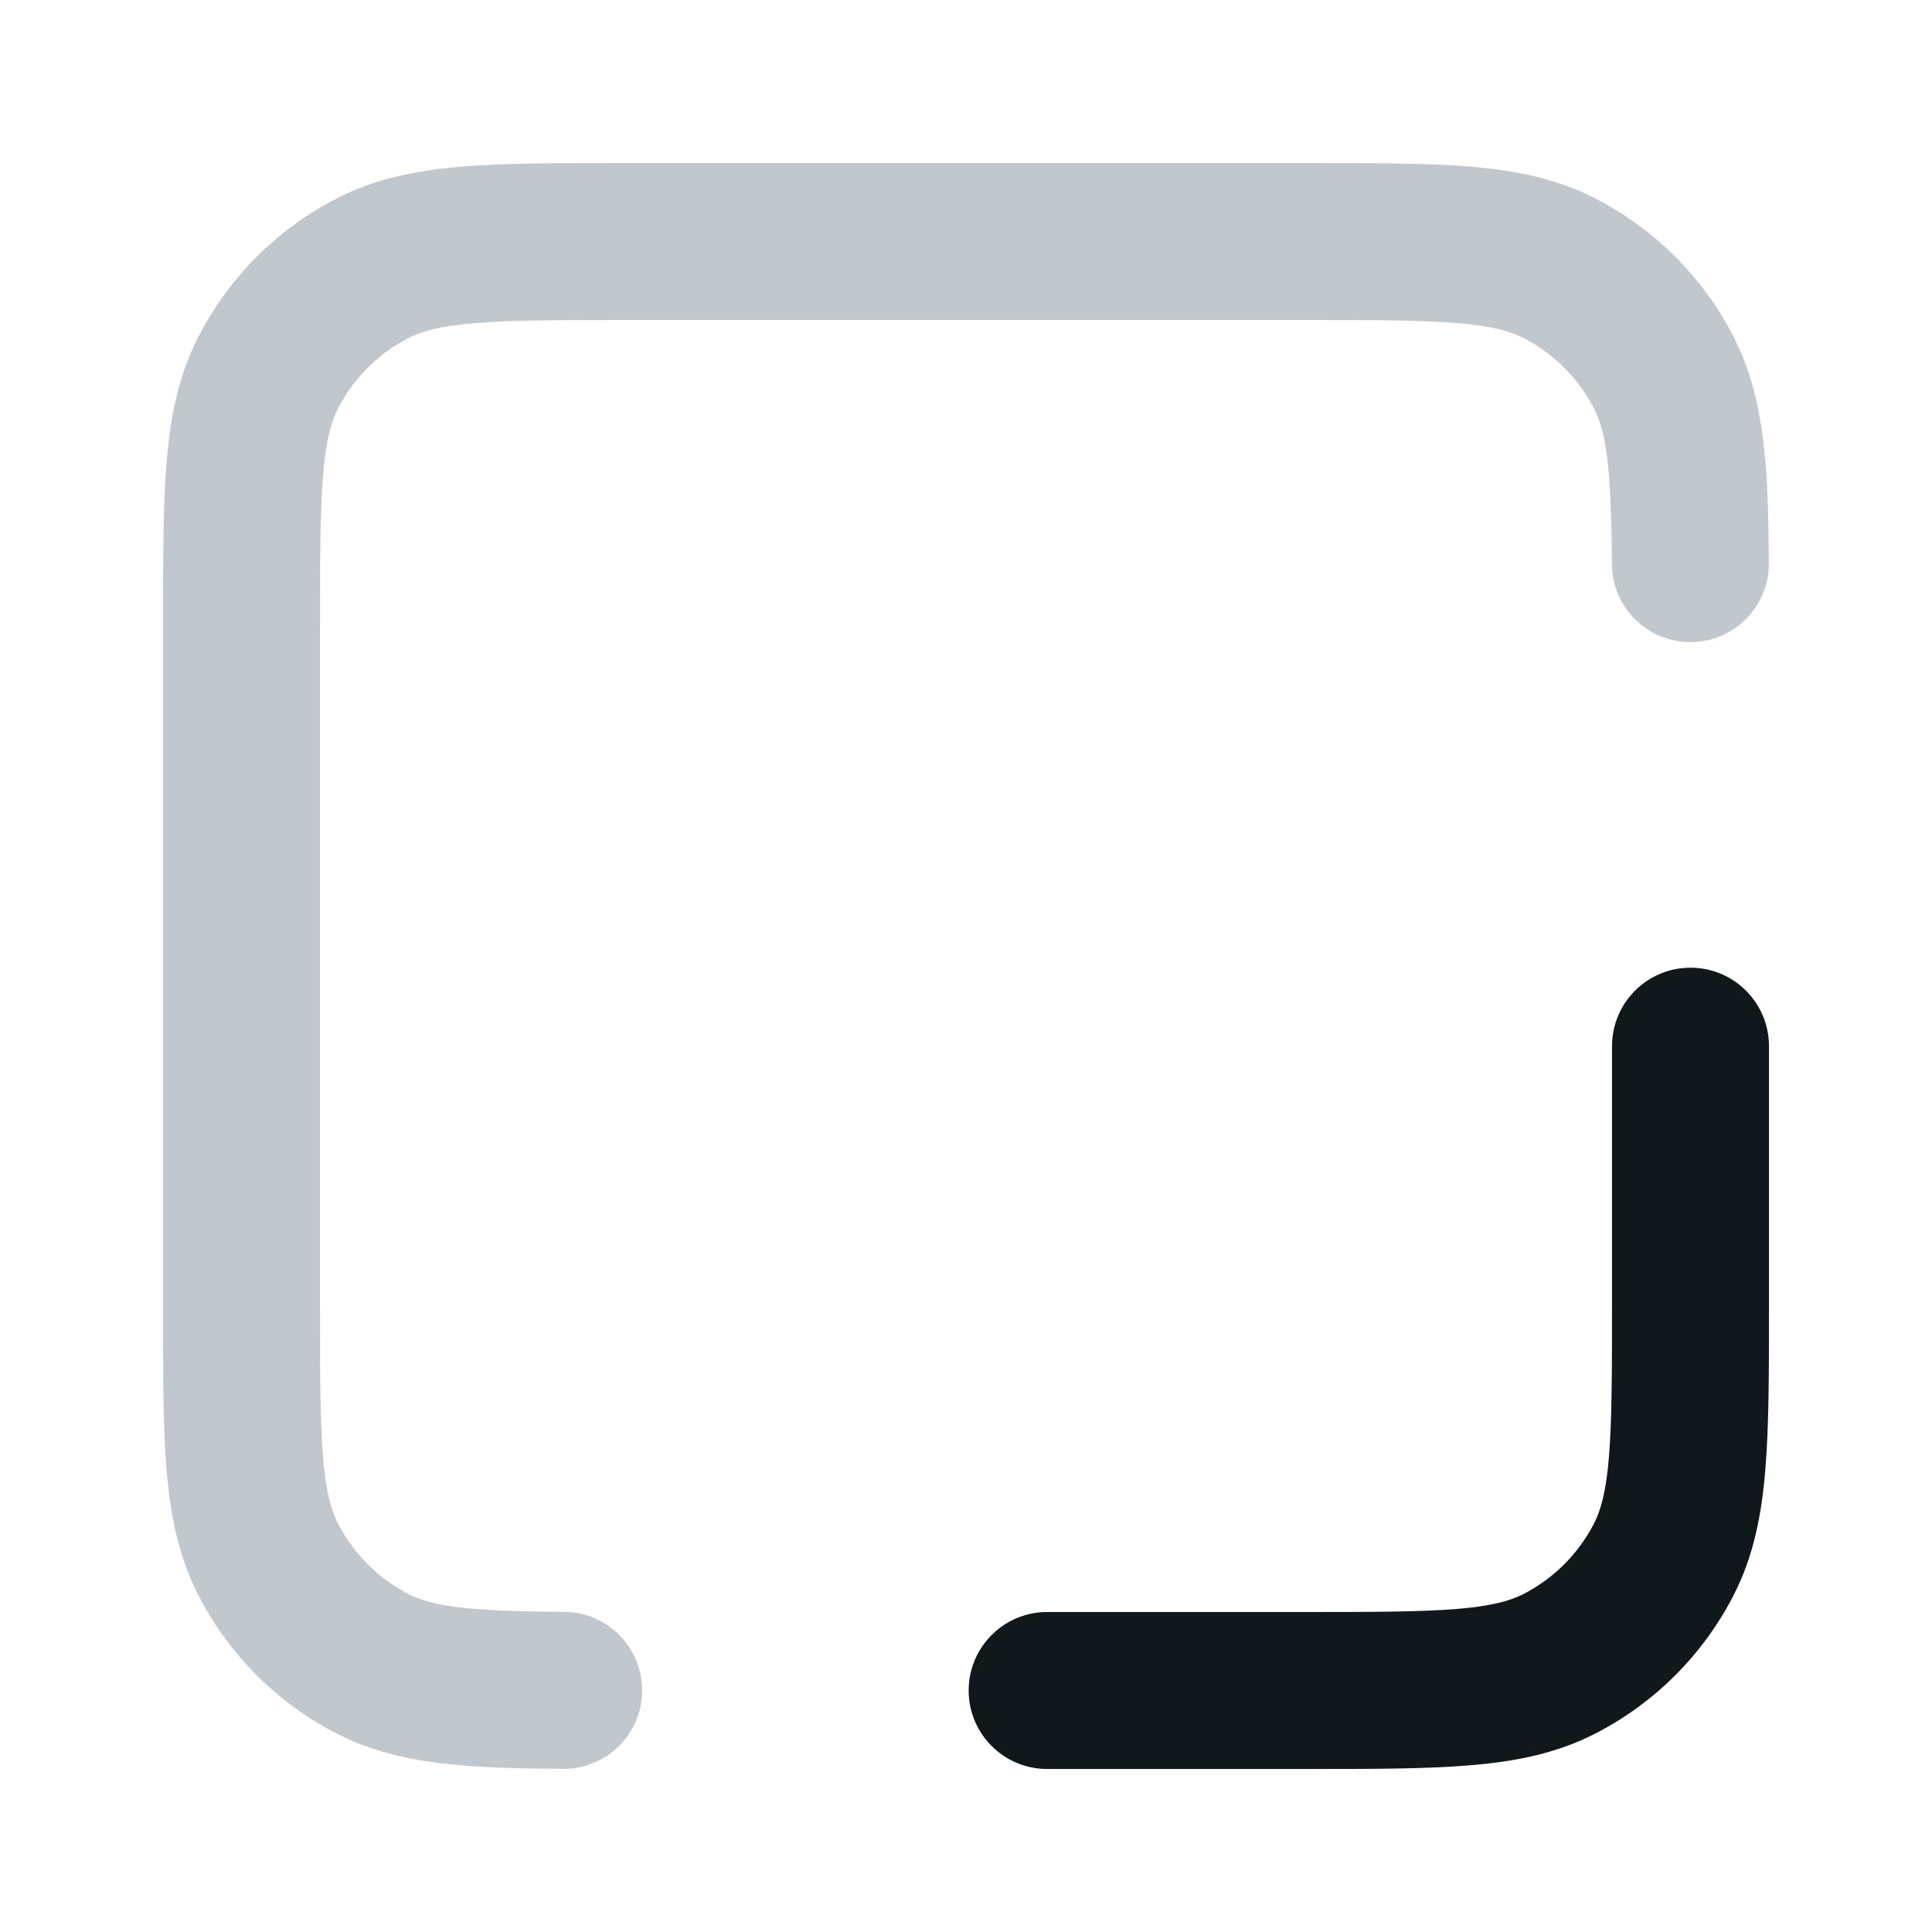
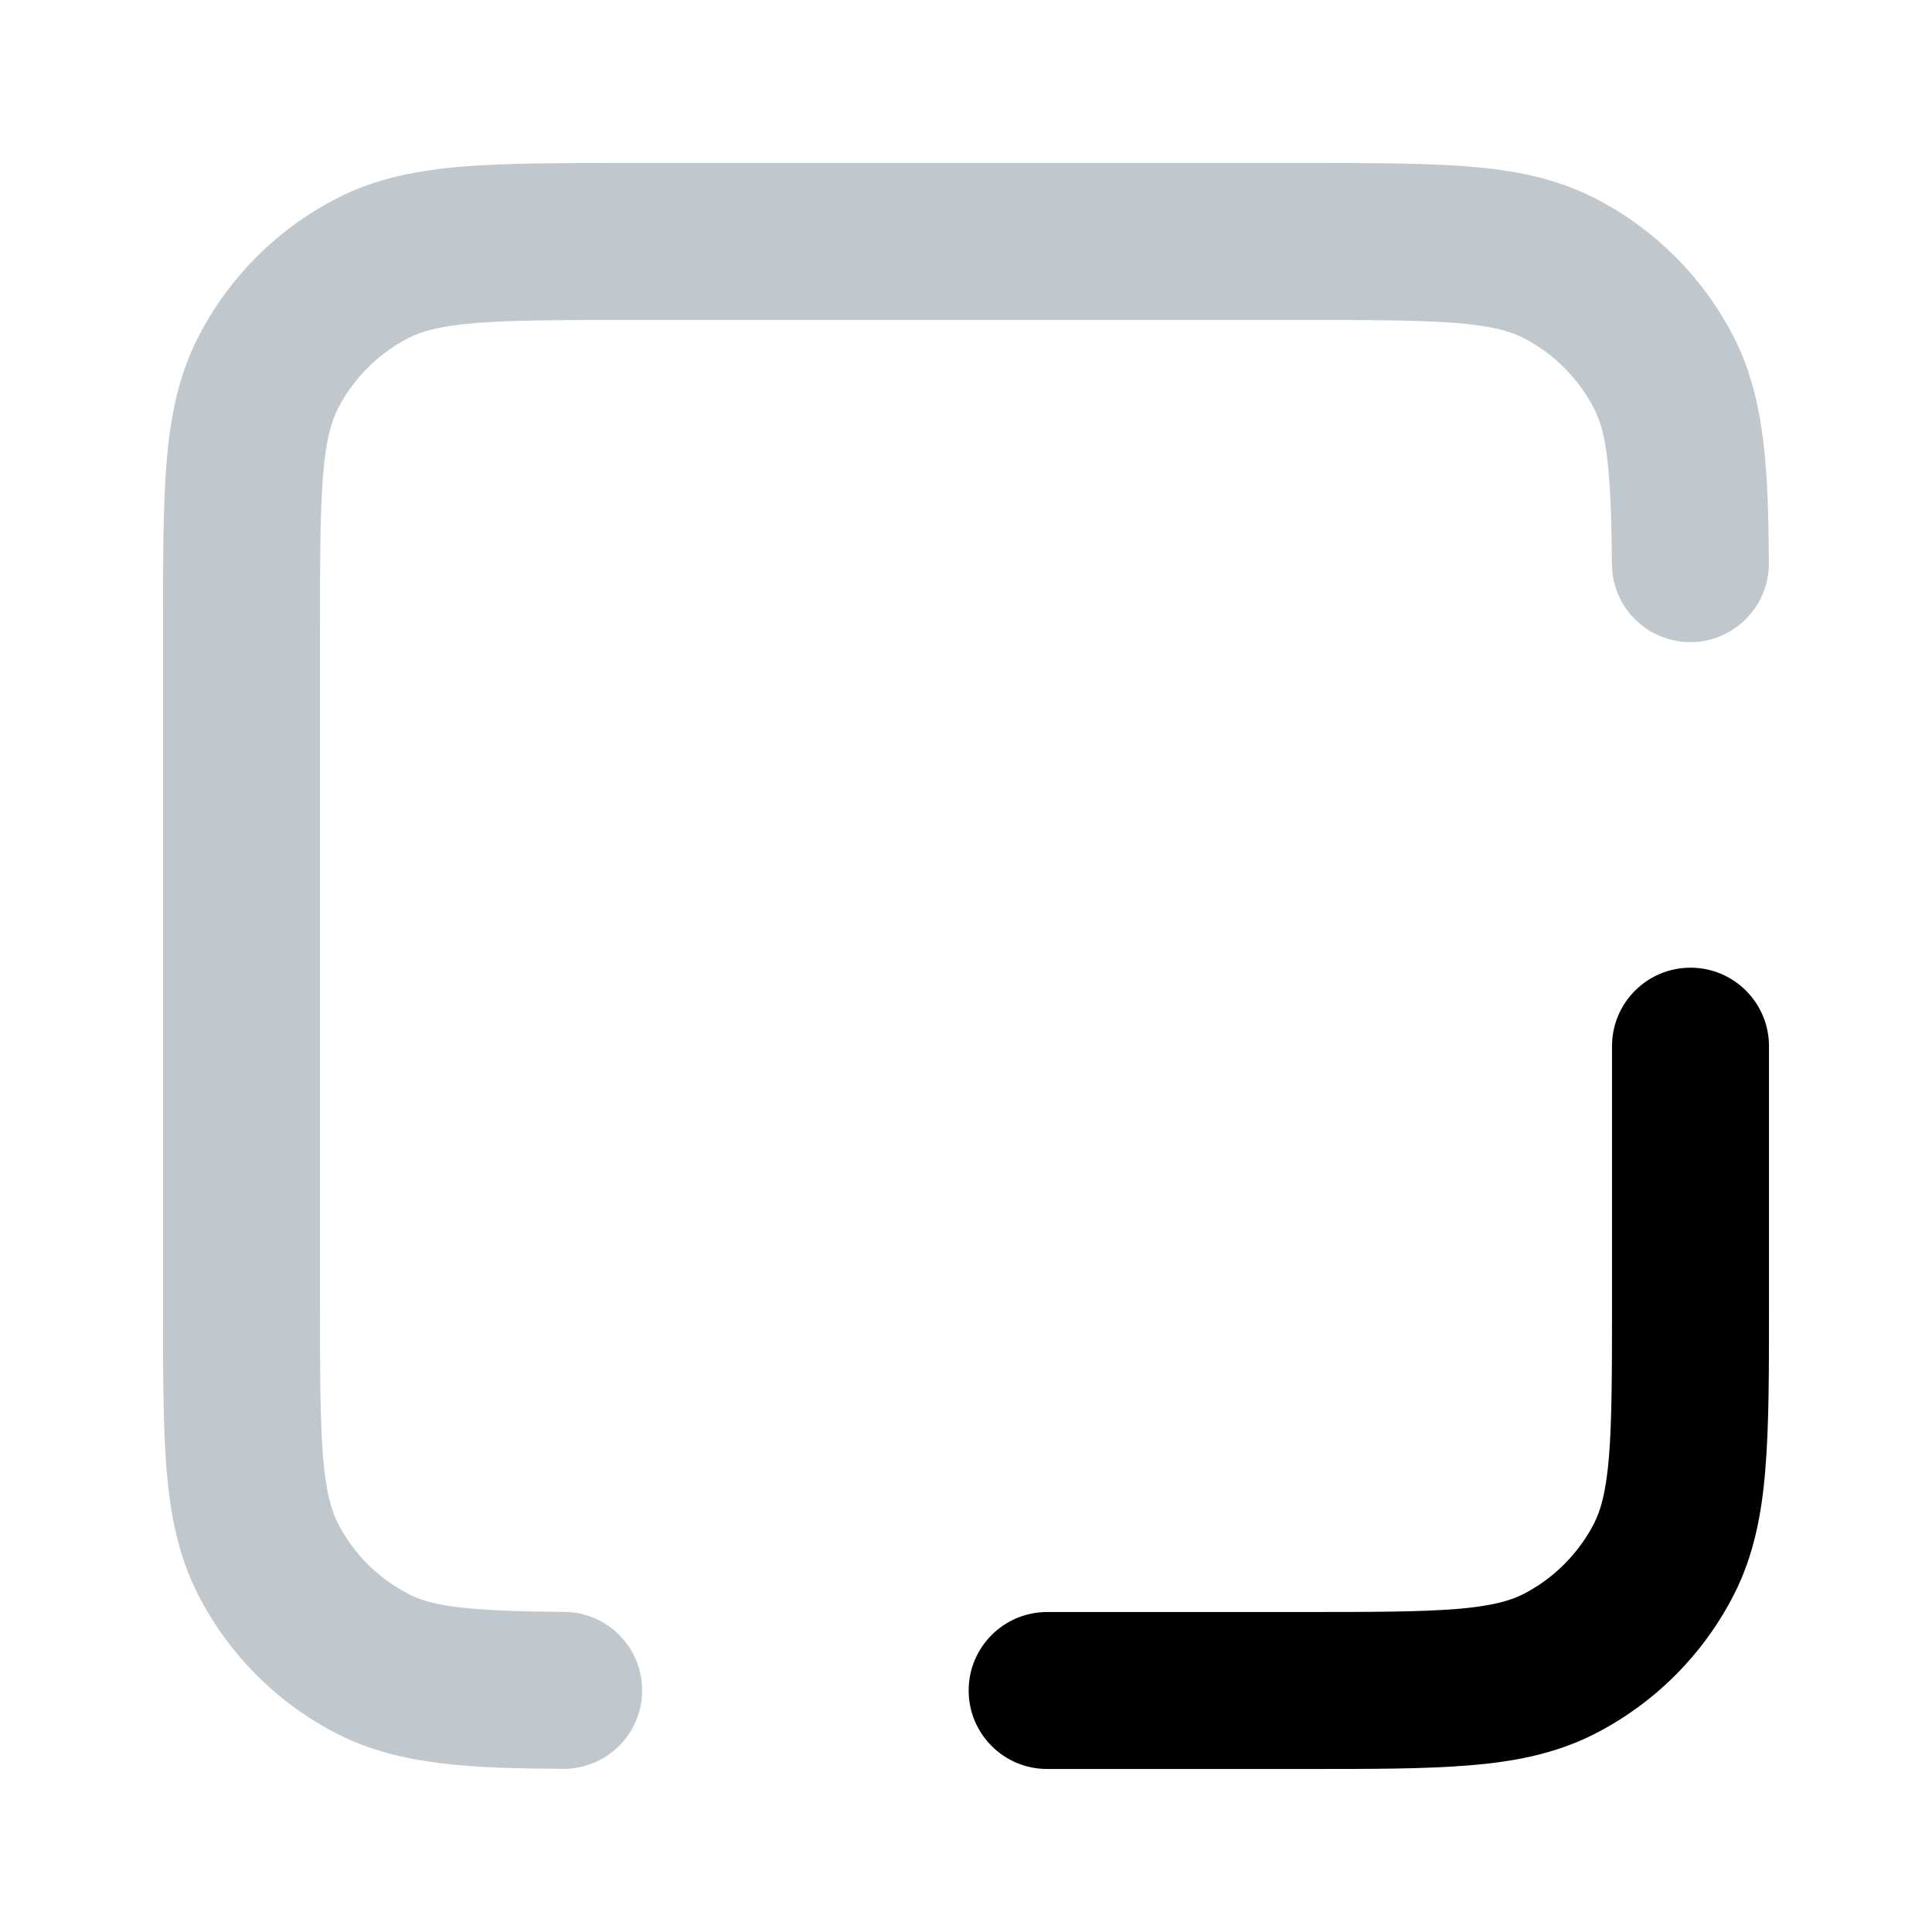
<svg xmlns="http://www.w3.org/2000/svg" width="16" height="16" viewBox="0 0 16 16">
  <path fill-rule="evenodd" clip-rule="evenodd" d="M5.318 14.003C5.316 14.362 5.022 14.651 4.663 14.649C3.915 14.644 3.311 14.623 2.797 14.361C2.298 14.107 1.893 13.702 1.639 13.203C1.475 12.882 1.41 12.54 1.379 12.167C1.35 11.806 1.35 11.364 1.35 10.827L1.35 5.173C1.35 4.636 1.35 4.194 1.379 3.834C1.41 3.46 1.475 3.118 1.639 2.797C1.893 2.298 2.298 1.893 2.797 1.639C3.118 1.475 3.46 1.41 3.834 1.379C4.194 1.35 4.636 1.35 5.173 1.35L10.827 1.35C11.364 1.35 11.806 1.35 12.167 1.379C12.54 1.41 12.882 1.475 13.203 1.639C13.702 1.893 14.107 2.298 14.361 2.797C14.623 3.311 14.644 3.915 14.649 4.663C14.651 5.022 14.362 5.315 14.003 5.318C13.644 5.32 13.351 5.031 13.349 4.672C13.343 3.866 13.302 3.581 13.203 3.387C13.073 3.133 12.867 2.927 12.613 2.797C12.506 2.743 12.354 2.699 12.061 2.675C11.76 2.651 11.371 2.65 10.8 2.65L5.2 2.65C4.629 2.65 4.24 2.651 3.939 2.675C3.646 2.699 3.494 2.743 3.387 2.797C3.133 2.927 2.927 3.133 2.797 3.387C2.743 3.494 2.699 3.646 2.675 3.939C2.651 4.24 2.65 4.629 2.65 5.2L2.65 10.8C2.65 11.371 2.651 11.76 2.675 12.061C2.699 12.354 2.743 12.506 2.797 12.613C2.927 12.867 3.133 13.073 3.387 13.203C3.581 13.302 3.866 13.343 4.672 13.349C5.031 13.351 5.32 13.644 5.318 14.003Z" fill="#C1C8CD" />
-   <path fill-rule="evenodd" clip-rule="evenodd" d="M10.827 14.65L8.672 14.65C8.313 14.65 8.022 14.359 8.022 14C8.022 13.641 8.313 13.35 8.672 13.35L10.8 13.35C11.371 13.35 11.76 13.349 12.061 13.325C12.354 13.301 12.506 13.257 12.613 13.203C12.867 13.073 13.073 12.867 13.203 12.613C13.257 12.506 13.301 12.354 13.325 12.061C13.349 11.76 13.35 11.371 13.35 10.8L13.35 8.664C13.35 8.305 13.641 8.014 14 8.014C14.359 8.014 14.65 8.305 14.65 8.664L14.65 10.827C14.65 11.364 14.65 11.806 14.62 12.166C14.59 12.54 14.524 12.882 14.361 13.203C14.107 13.702 13.702 14.107 13.203 14.361C12.882 14.524 12.54 14.59 12.166 14.62C11.806 14.65 11.364 14.65 10.827 14.65Z" fill="#11181C" />
+   <path fill-rule="evenodd" clip-rule="evenodd" d="M10.827 14.65L8.672 14.65C8.313 14.65 8.022 14.359 8.022 14C8.022 13.641 8.313 13.35 8.672 13.35L10.8 13.35C11.371 13.35 11.76 13.349 12.061 13.325C12.354 13.301 12.506 13.257 12.613 13.203C12.867 13.073 13.073 12.867 13.203 12.613C13.257 12.506 13.301 12.354 13.325 12.061C13.349 11.76 13.35 11.371 13.35 10.8L13.35 8.664C13.35 8.305 13.641 8.014 14 8.014C14.359 8.014 14.65 8.305 14.65 8.664L14.65 10.827C14.65 11.364 14.65 11.806 14.62 12.166C14.59 12.54 14.524 12.882 14.361 13.203C14.107 13.702 13.702 14.107 13.203 14.361C12.882 14.524 12.54 14.59 12.166 14.62C11.806 14.65 11.364 14.65 10.827 14.65Z" />
</svg>
